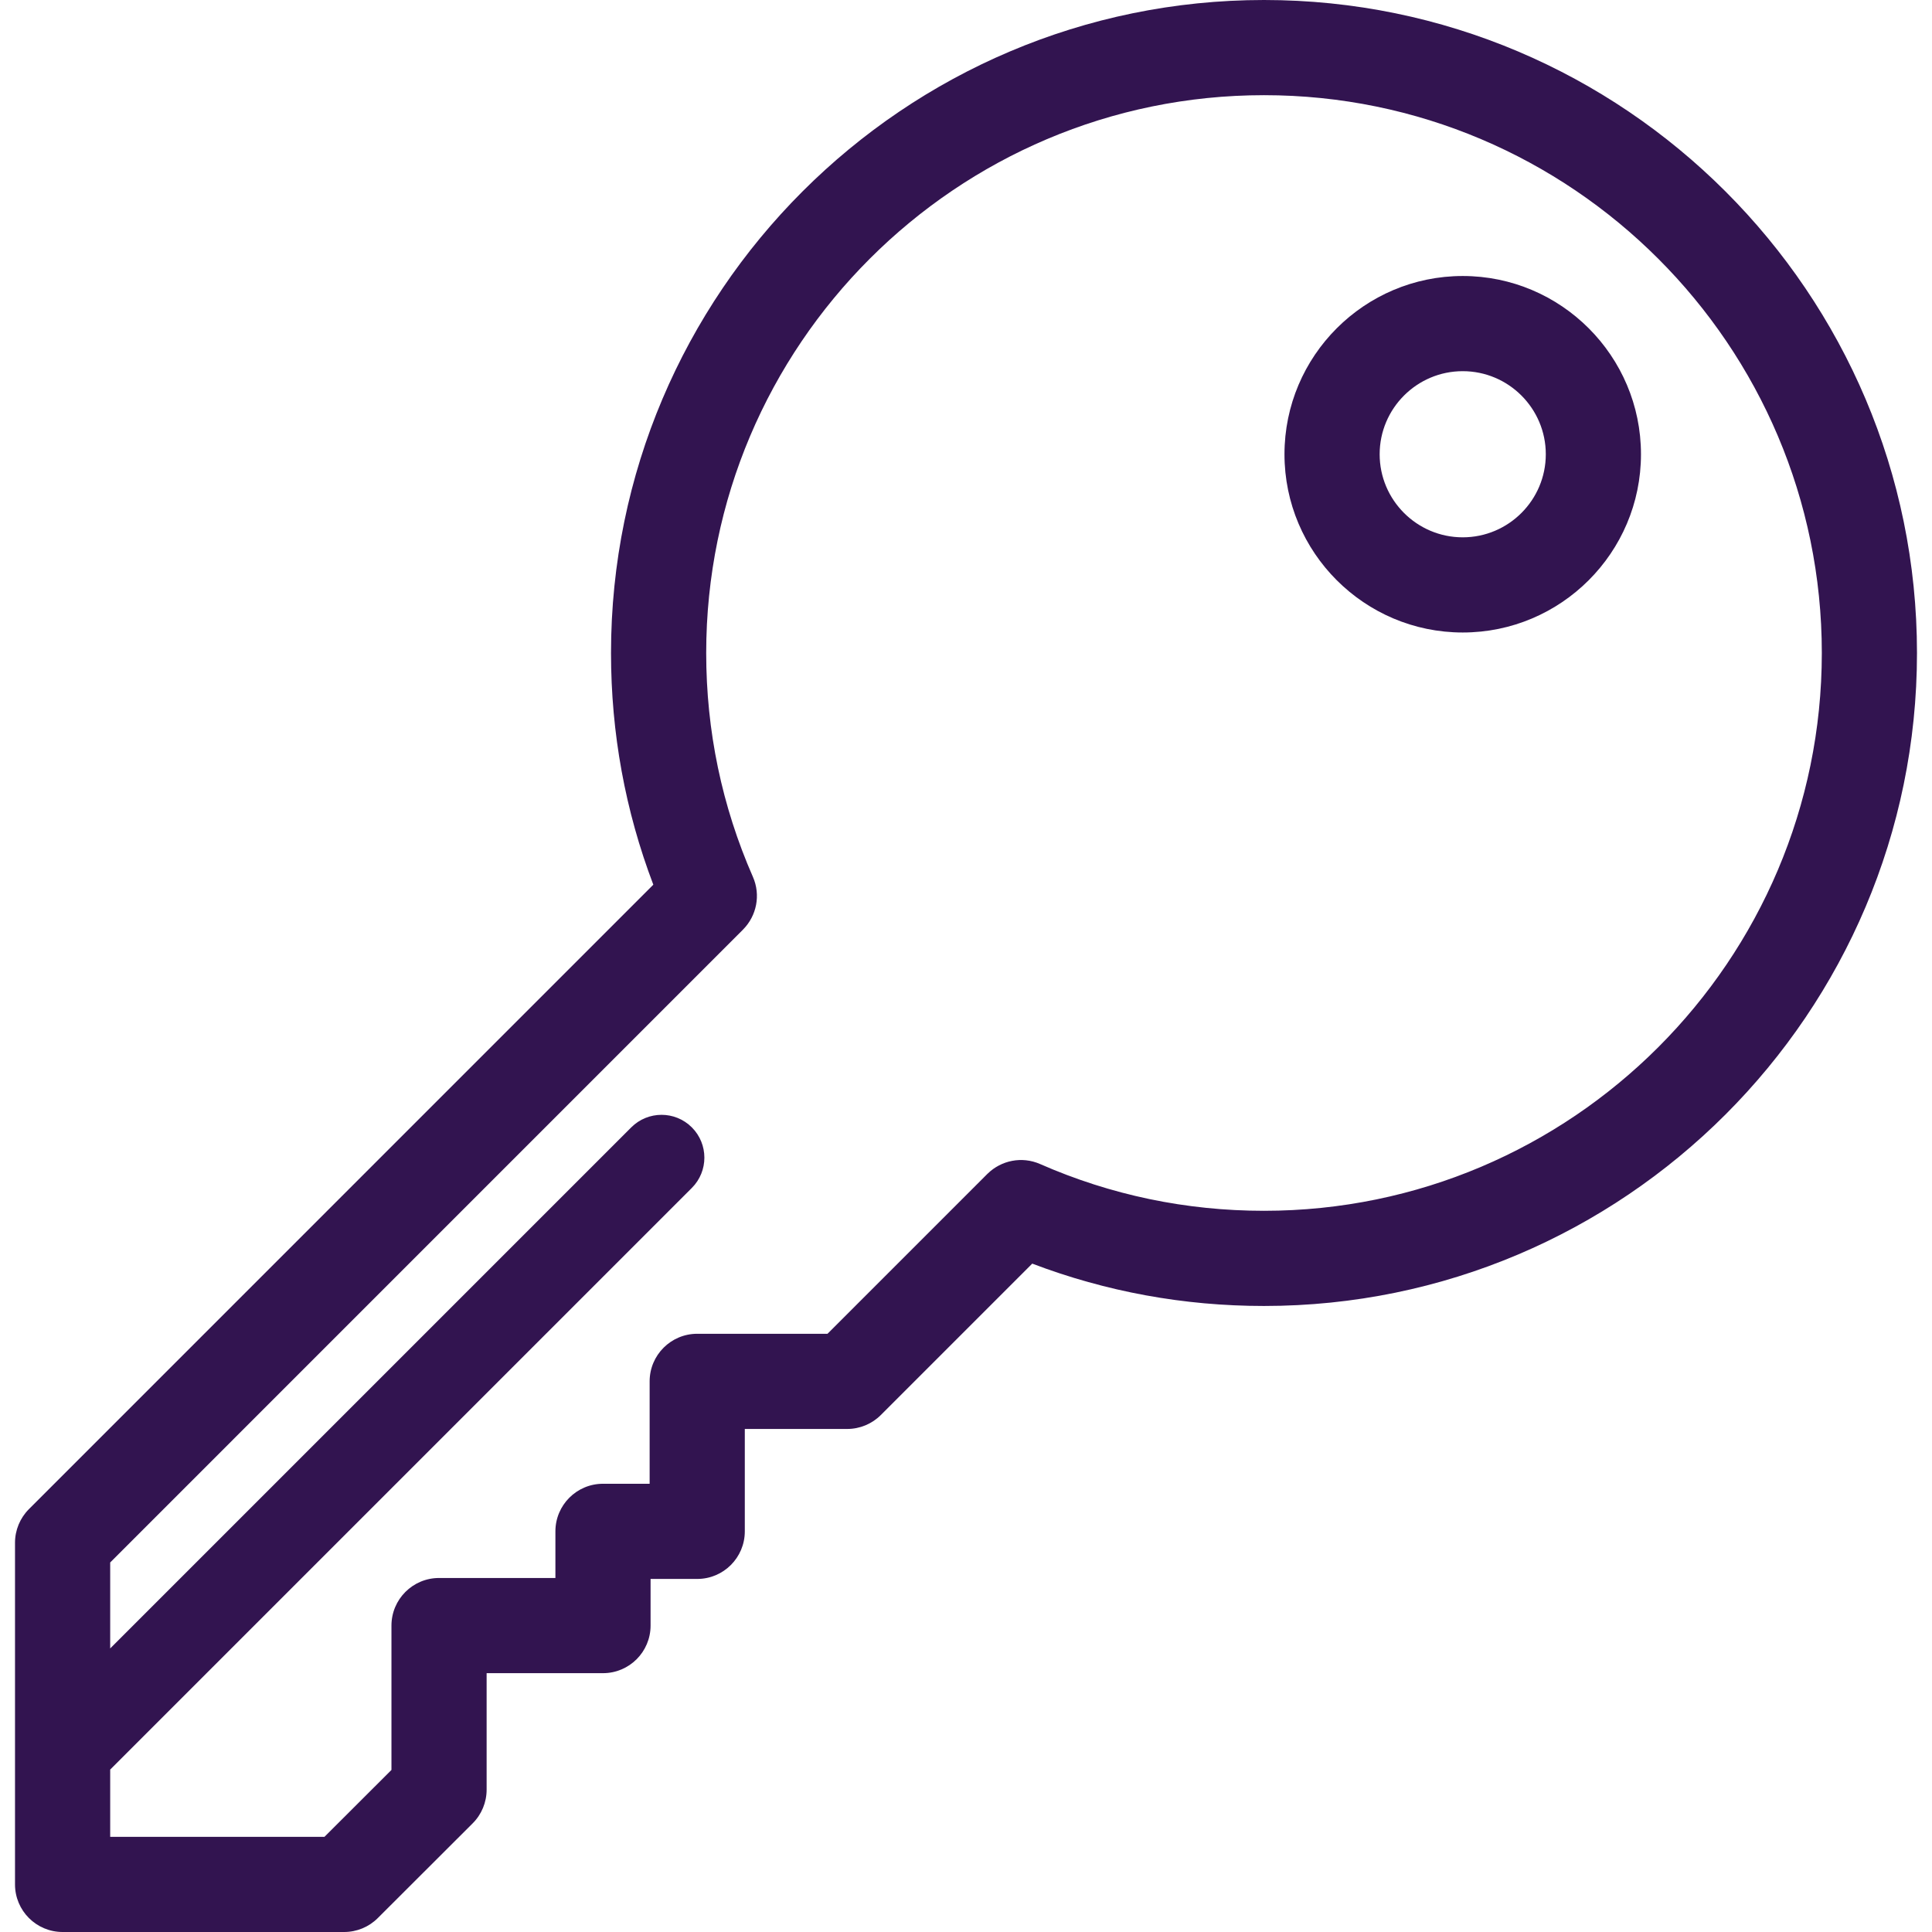
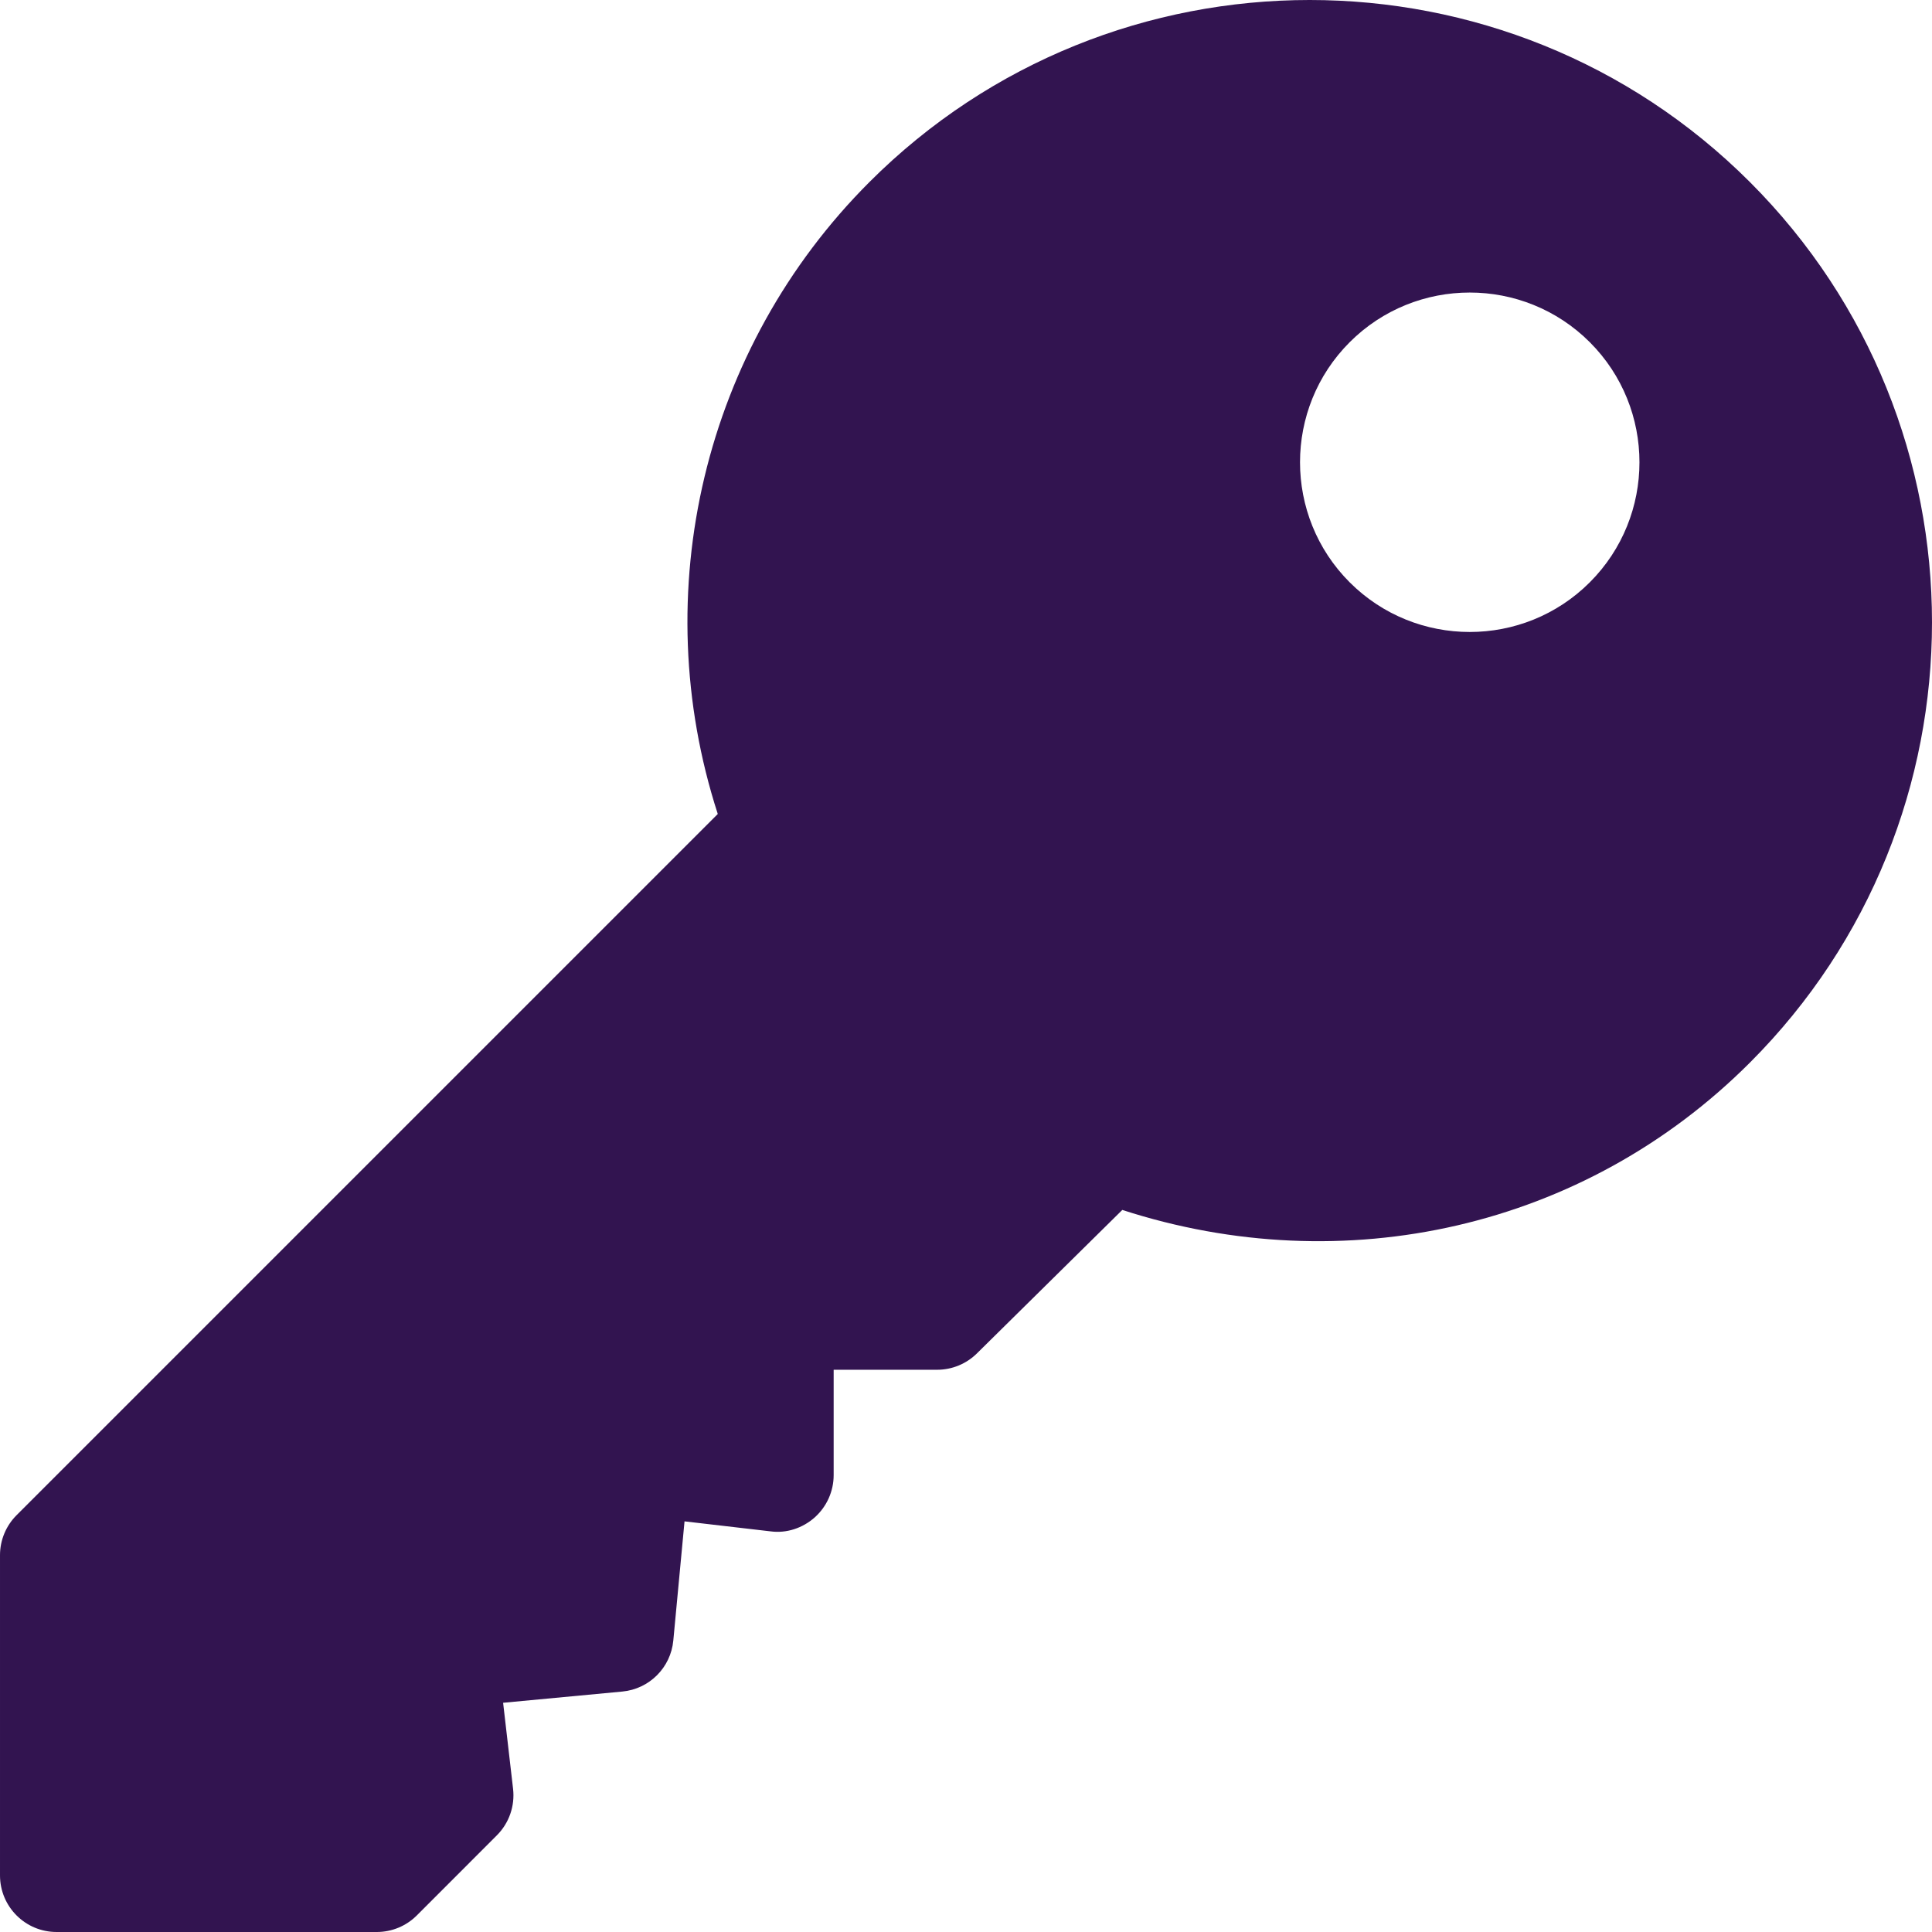
- <svg xmlns="http://www.w3.org/2000/svg" version="1.1" id="Layer_1" x="0px" y="0px" viewBox="0 0 512 512" style="enable-background:new 0 0 512 512;" xml:space="preserve" width="512px" height="512px">
+ <svg xmlns="http://www.w3.org/2000/svg" version="1.1" id="Capa_1" x="0px" y="0px" viewBox="0 0 512 512" style="enable-background:new 0 0 512 512;" xml:space="preserve" width="512px" height="512px">
  <g>
    <g>
      <g>
-         <path d="M334.974,0c-95.419,0-173.049,77.63-173.049,173.049c0,21.213,3.769,41.827,11.211,61.403L7.672,399.928    c-2.365,2.366-3.694,5.573-3.694,8.917v90.544c0,6.965,5.646,12.611,12.611,12.611h74.616c3.341,0,6.545-1.325,8.91-3.686    l25.145-25.107c2.37-2.366,3.701-5.577,3.701-8.925v-30.876h30.837c6.965,0,12.611-5.646,12.611-12.611v-12.36h12.361    c6.964,0,12.611-5.646,12.611-12.611v-27.136h27.136c3.344,0,6.551-1.329,8.917-3.694l40.121-40.121    c19.579,7.449,40.196,11.223,61.417,11.223c95.419,0,173.049-77.63,173.049-173.049C508.022,77.63,430.393,0,334.974,0z     M334.974,320.874c-20.642,0-40.606-4.169-59.339-12.393c-4.844-2.126-10.299-0.956-13.871,2.525    c-0.039,0.037-0.077,0.067-0.115,0.106l-42.354,42.354h-34.523c-6.965,0-12.611,5.646-12.611,12.611v27.136H159.8    c-6.964,0-12.611,5.646-12.611,12.611v12.36h-30.838c-6.964,0-12.611,5.646-12.611,12.611v38.257l-17.753,17.725H29.202v-17.821    l154.141-154.14c4.433-4.433,4.433-11.619,0-16.051s-11.617-4.434-16.053,0L29.202,436.854V414.07l167.696-167.708    c0.038-0.038,0.067-0.073,0.102-0.11c3.482-3.569,4.656-9.024,2.53-13.872c-8.216-18.732-12.38-38.695-12.38-59.33    c0-81.512,66.315-147.827,147.827-147.827S482.802,91.537,482.802,173.05C482.8,254.56,416.484,320.874,334.974,320.874z" data-original="#000000" class="active-path" data-old_color="#000000" fill="#321450" />
-       </g>
-     </g>
-     <g>
-       <g>
-         <path d="M387.638,73.144c-26.047,0-47.237,21.19-47.237,47.237s21.19,47.237,47.237,47.237s47.237-21.19,47.237-47.237    S413.686,73.144,387.638,73.144z M387.638,142.396c-12.139,0-22.015-9.876-22.015-22.015s9.876-22.015,22.015-22.015    s22.015,9.876,22.015,22.015S399.777,142.396,387.638,142.396z" data-original="#000000" class="active-path" data-old_color="#000000" fill="#321450" />
+         <path d="M463.748,48.251c-64.336-64.336-169.013-64.335-233.349,0.001c-43.945,43.945-59.209,108.706-40.181,167.461    L4.396,401.536c-2.813,2.813-4.395,6.621-4.395,10.606V497c0,8.291,6.709,15,15,15h84.858c3.984,0,7.793-1.582,10.605-4.395    l21.211-21.226c3.237-3.237,4.819-7.778,4.292-12.334l-2.637-22.793l31.582-2.974c7.178-0.674,12.847-6.343,13.521-13.521    l2.974-31.582l22.793,2.651c4.233,0.571,8.496-0.85,11.704-3.691c3.193-2.856,5.024-6.929,5.024-11.206V363h27.422    c3.984,0,7.793-1.582,10.605-4.395l38.467-37.958c58.74,19.043,122.381,4.929,166.326-39.046    C528.084,217.266,528.084,112.587,463.748,48.251z M421.313,154.321c-17.549,17.549-46.084,17.549-63.633,0    s-17.549-46.084,0-63.633s46.084-17.549,63.633,0S438.861,136.772,421.313,154.321z" data-original="#000000" class="active-path" data-old_color="#000000" fill="#321450" />
      </g>
    </g>
  </g>
</svg>
